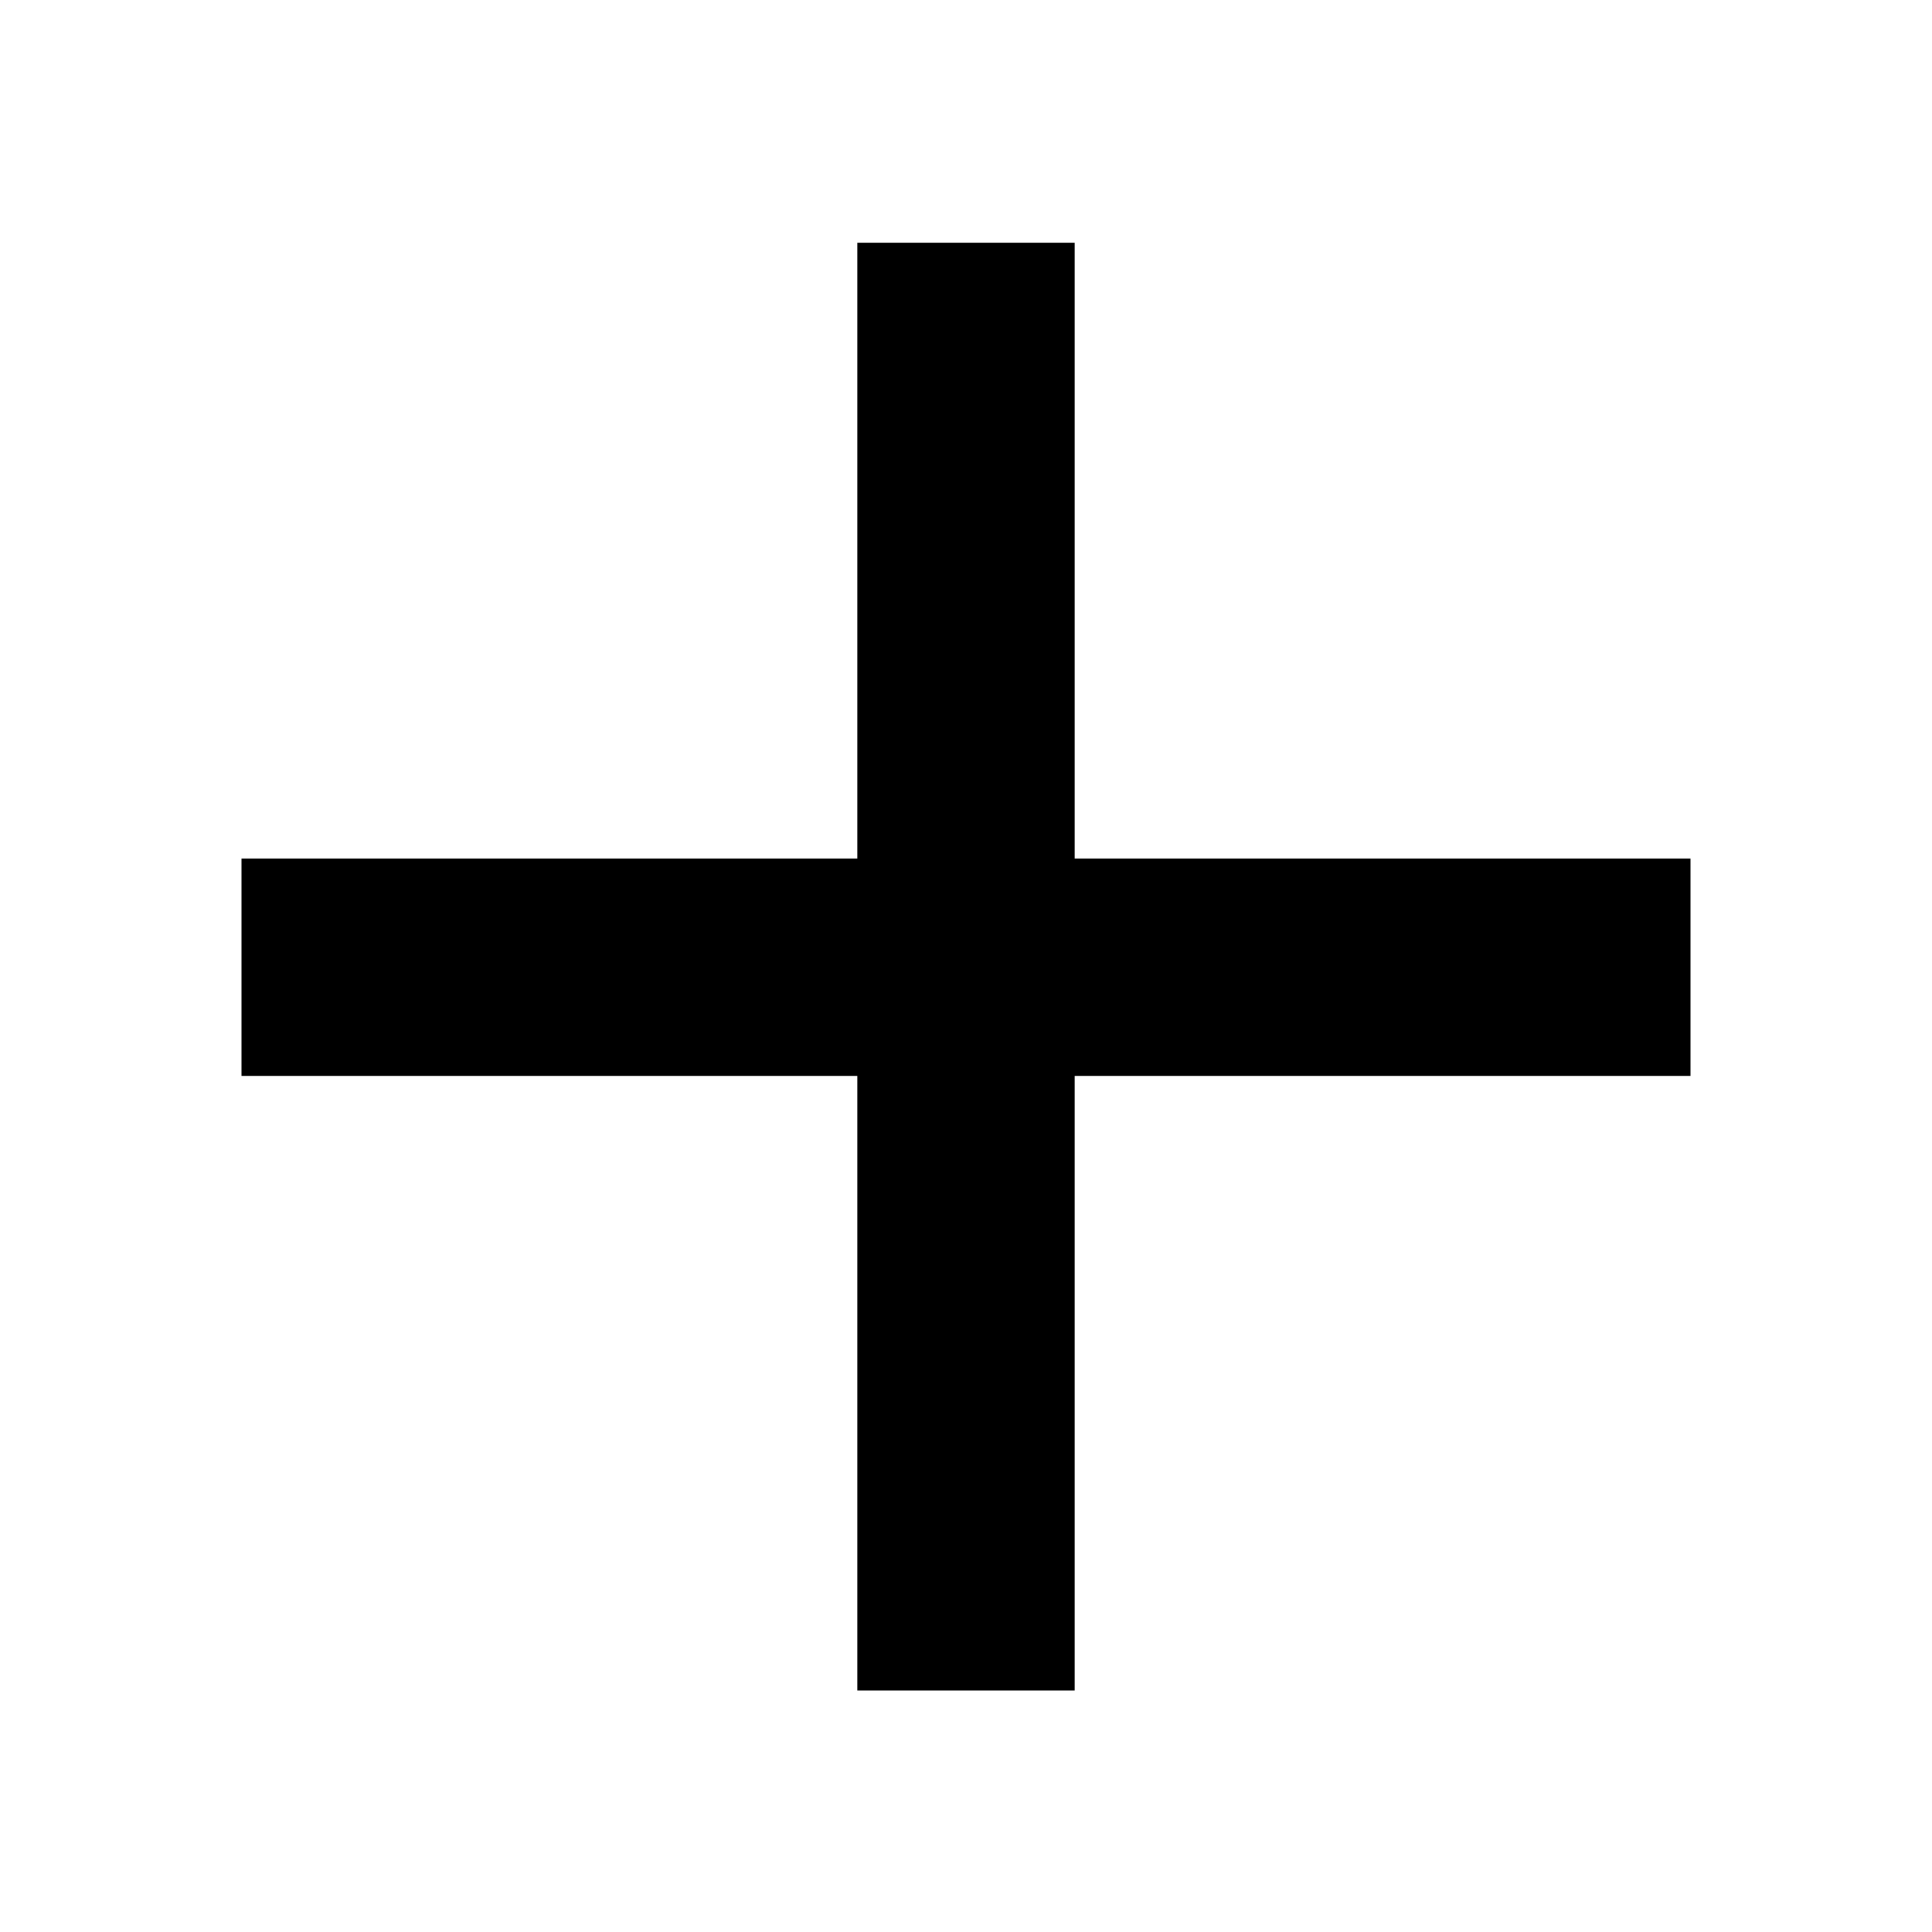
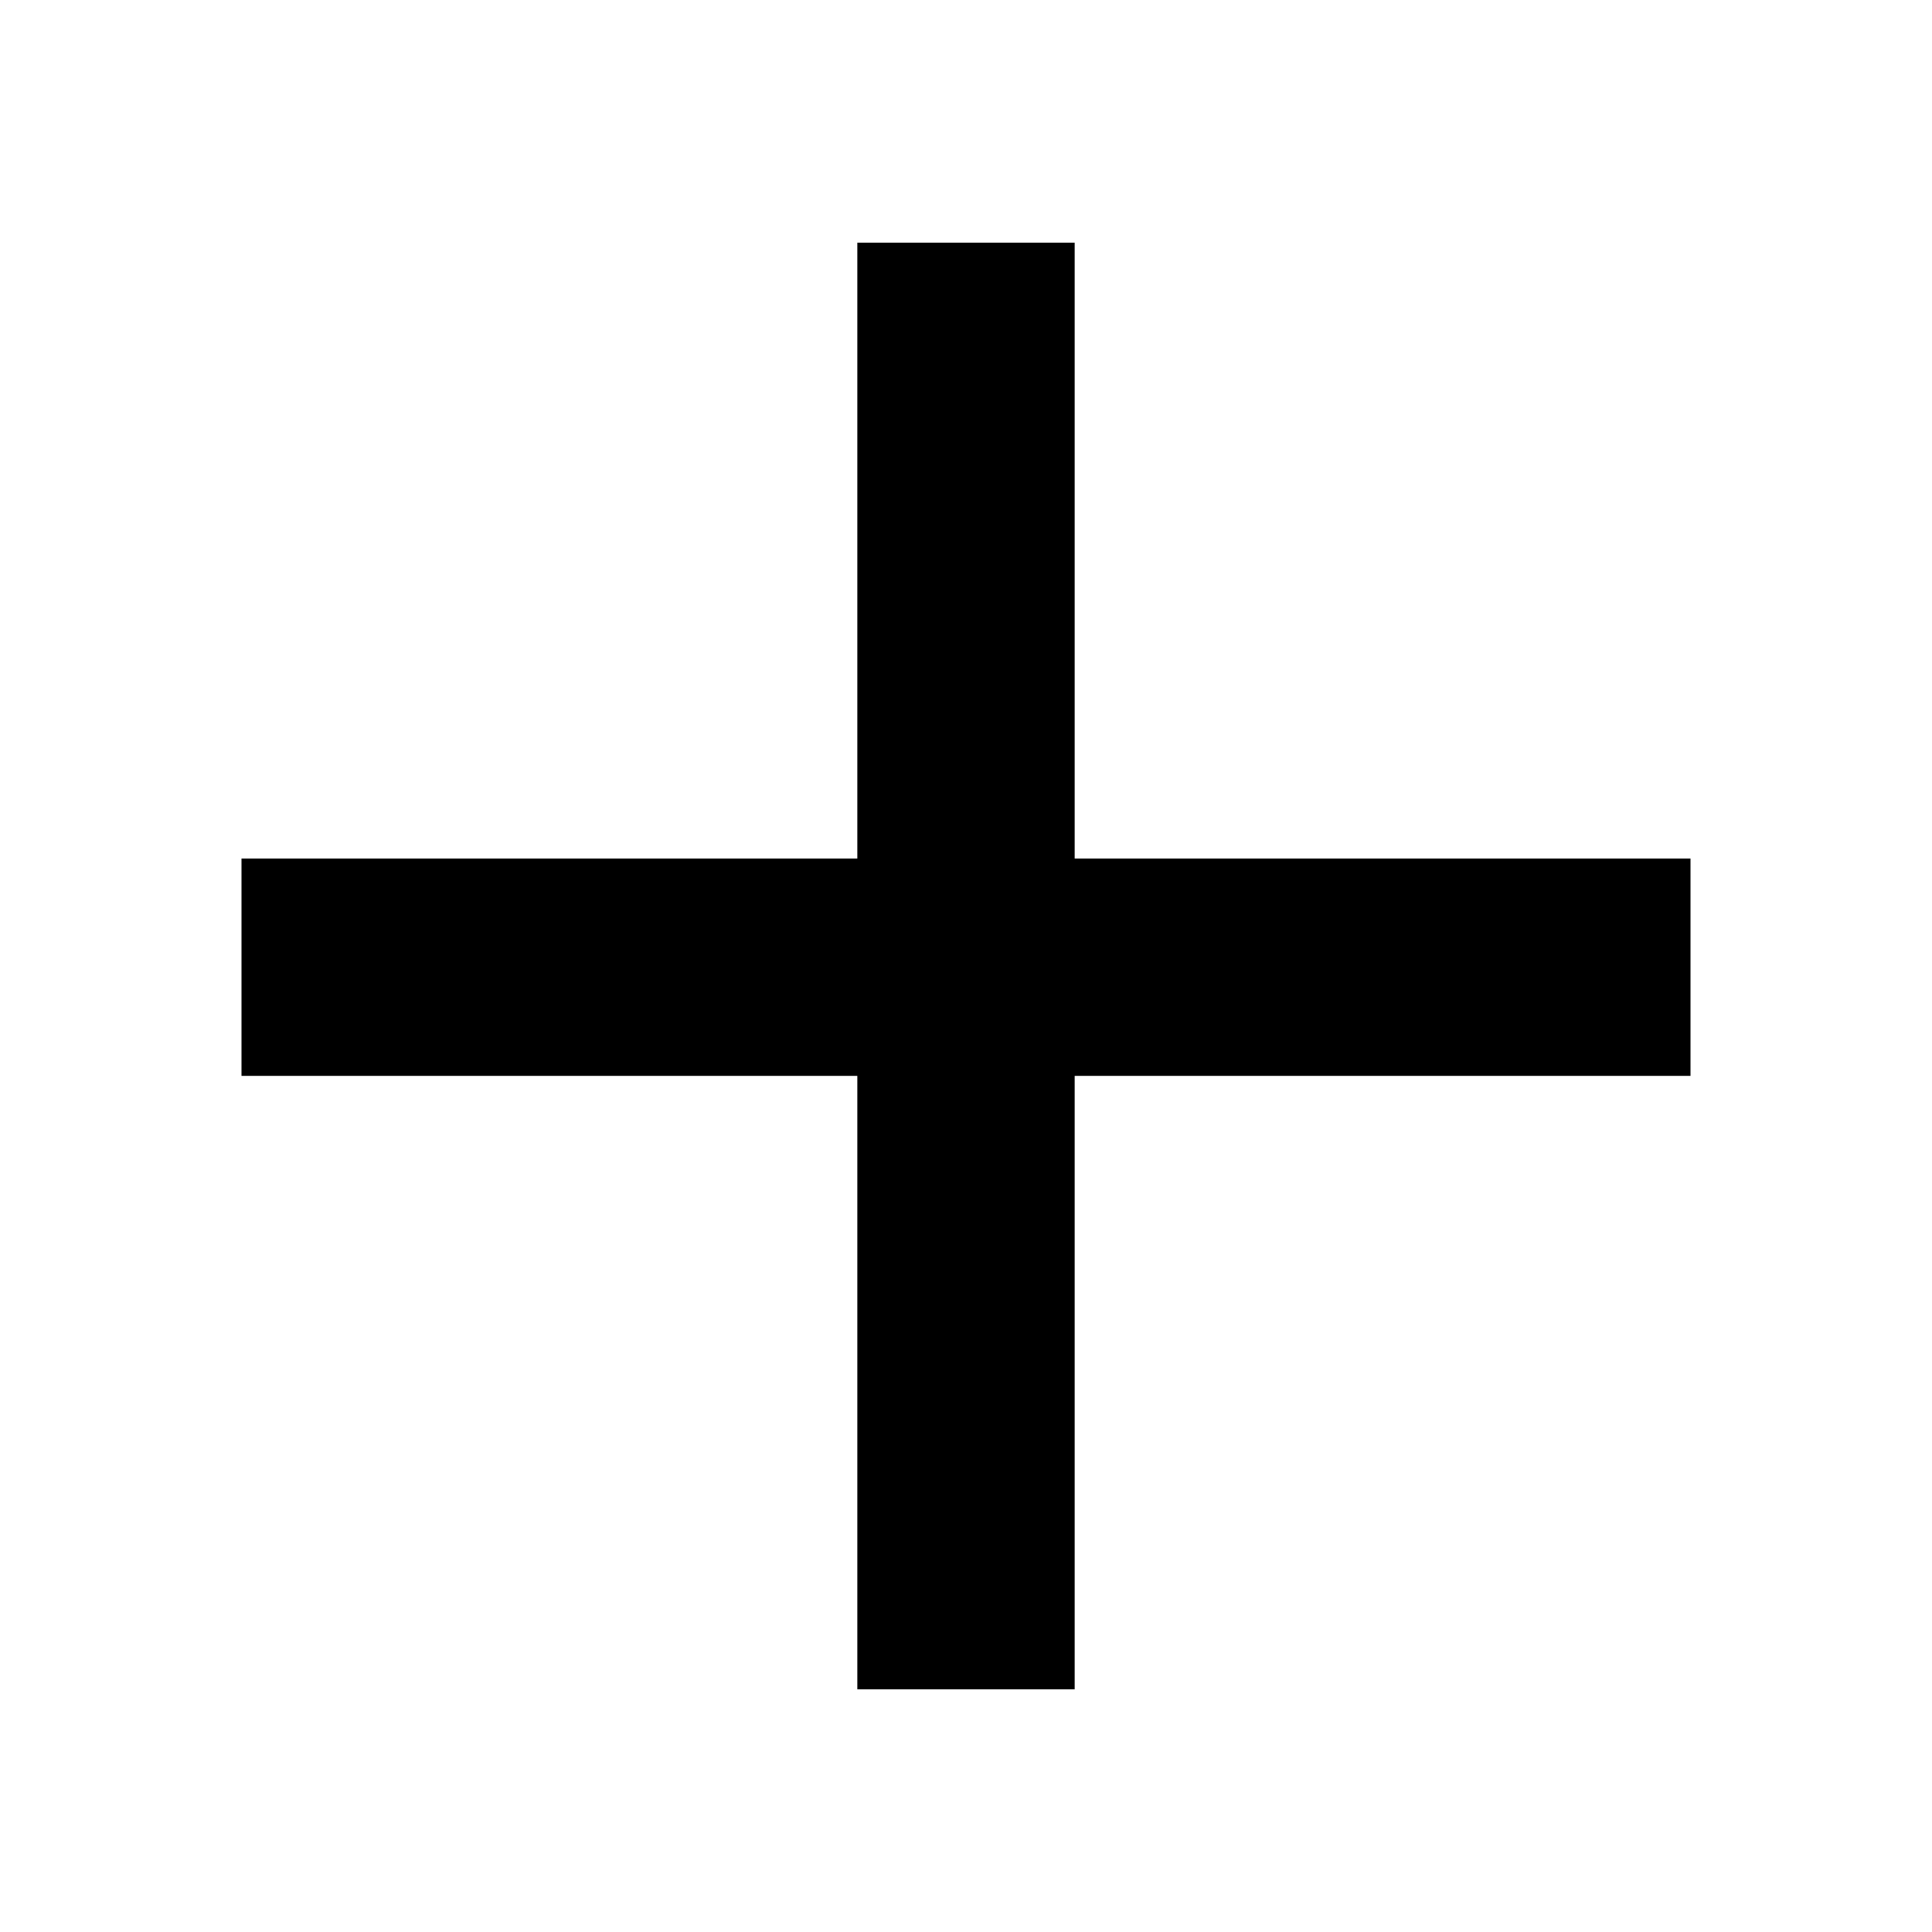
<svg xmlns="http://www.w3.org/2000/svg" viewBox="0 0 16 16">
  <g id="Layer_1" data-name="Layer 1">
-     <polygon points="14 7.11 8.9 7.11 8.9 2.01 7.1 2.01 7.1 7.11 2 7.11 2 8.91 7.1 8.91 7.1 14 8.9 14 8.9 8.91 14 8.91 14 7.11" />
+     <polygon points="14 7.11 8.9 7.11 8.9 2.01 7.1 2.01 7.1 7.11 2 7.11 2 8.91 7.1 8.91 7.1 13.99 8.9 13.99 8.9 8.91 14 8.91 14 7.11" />
  </g>
</svg>
